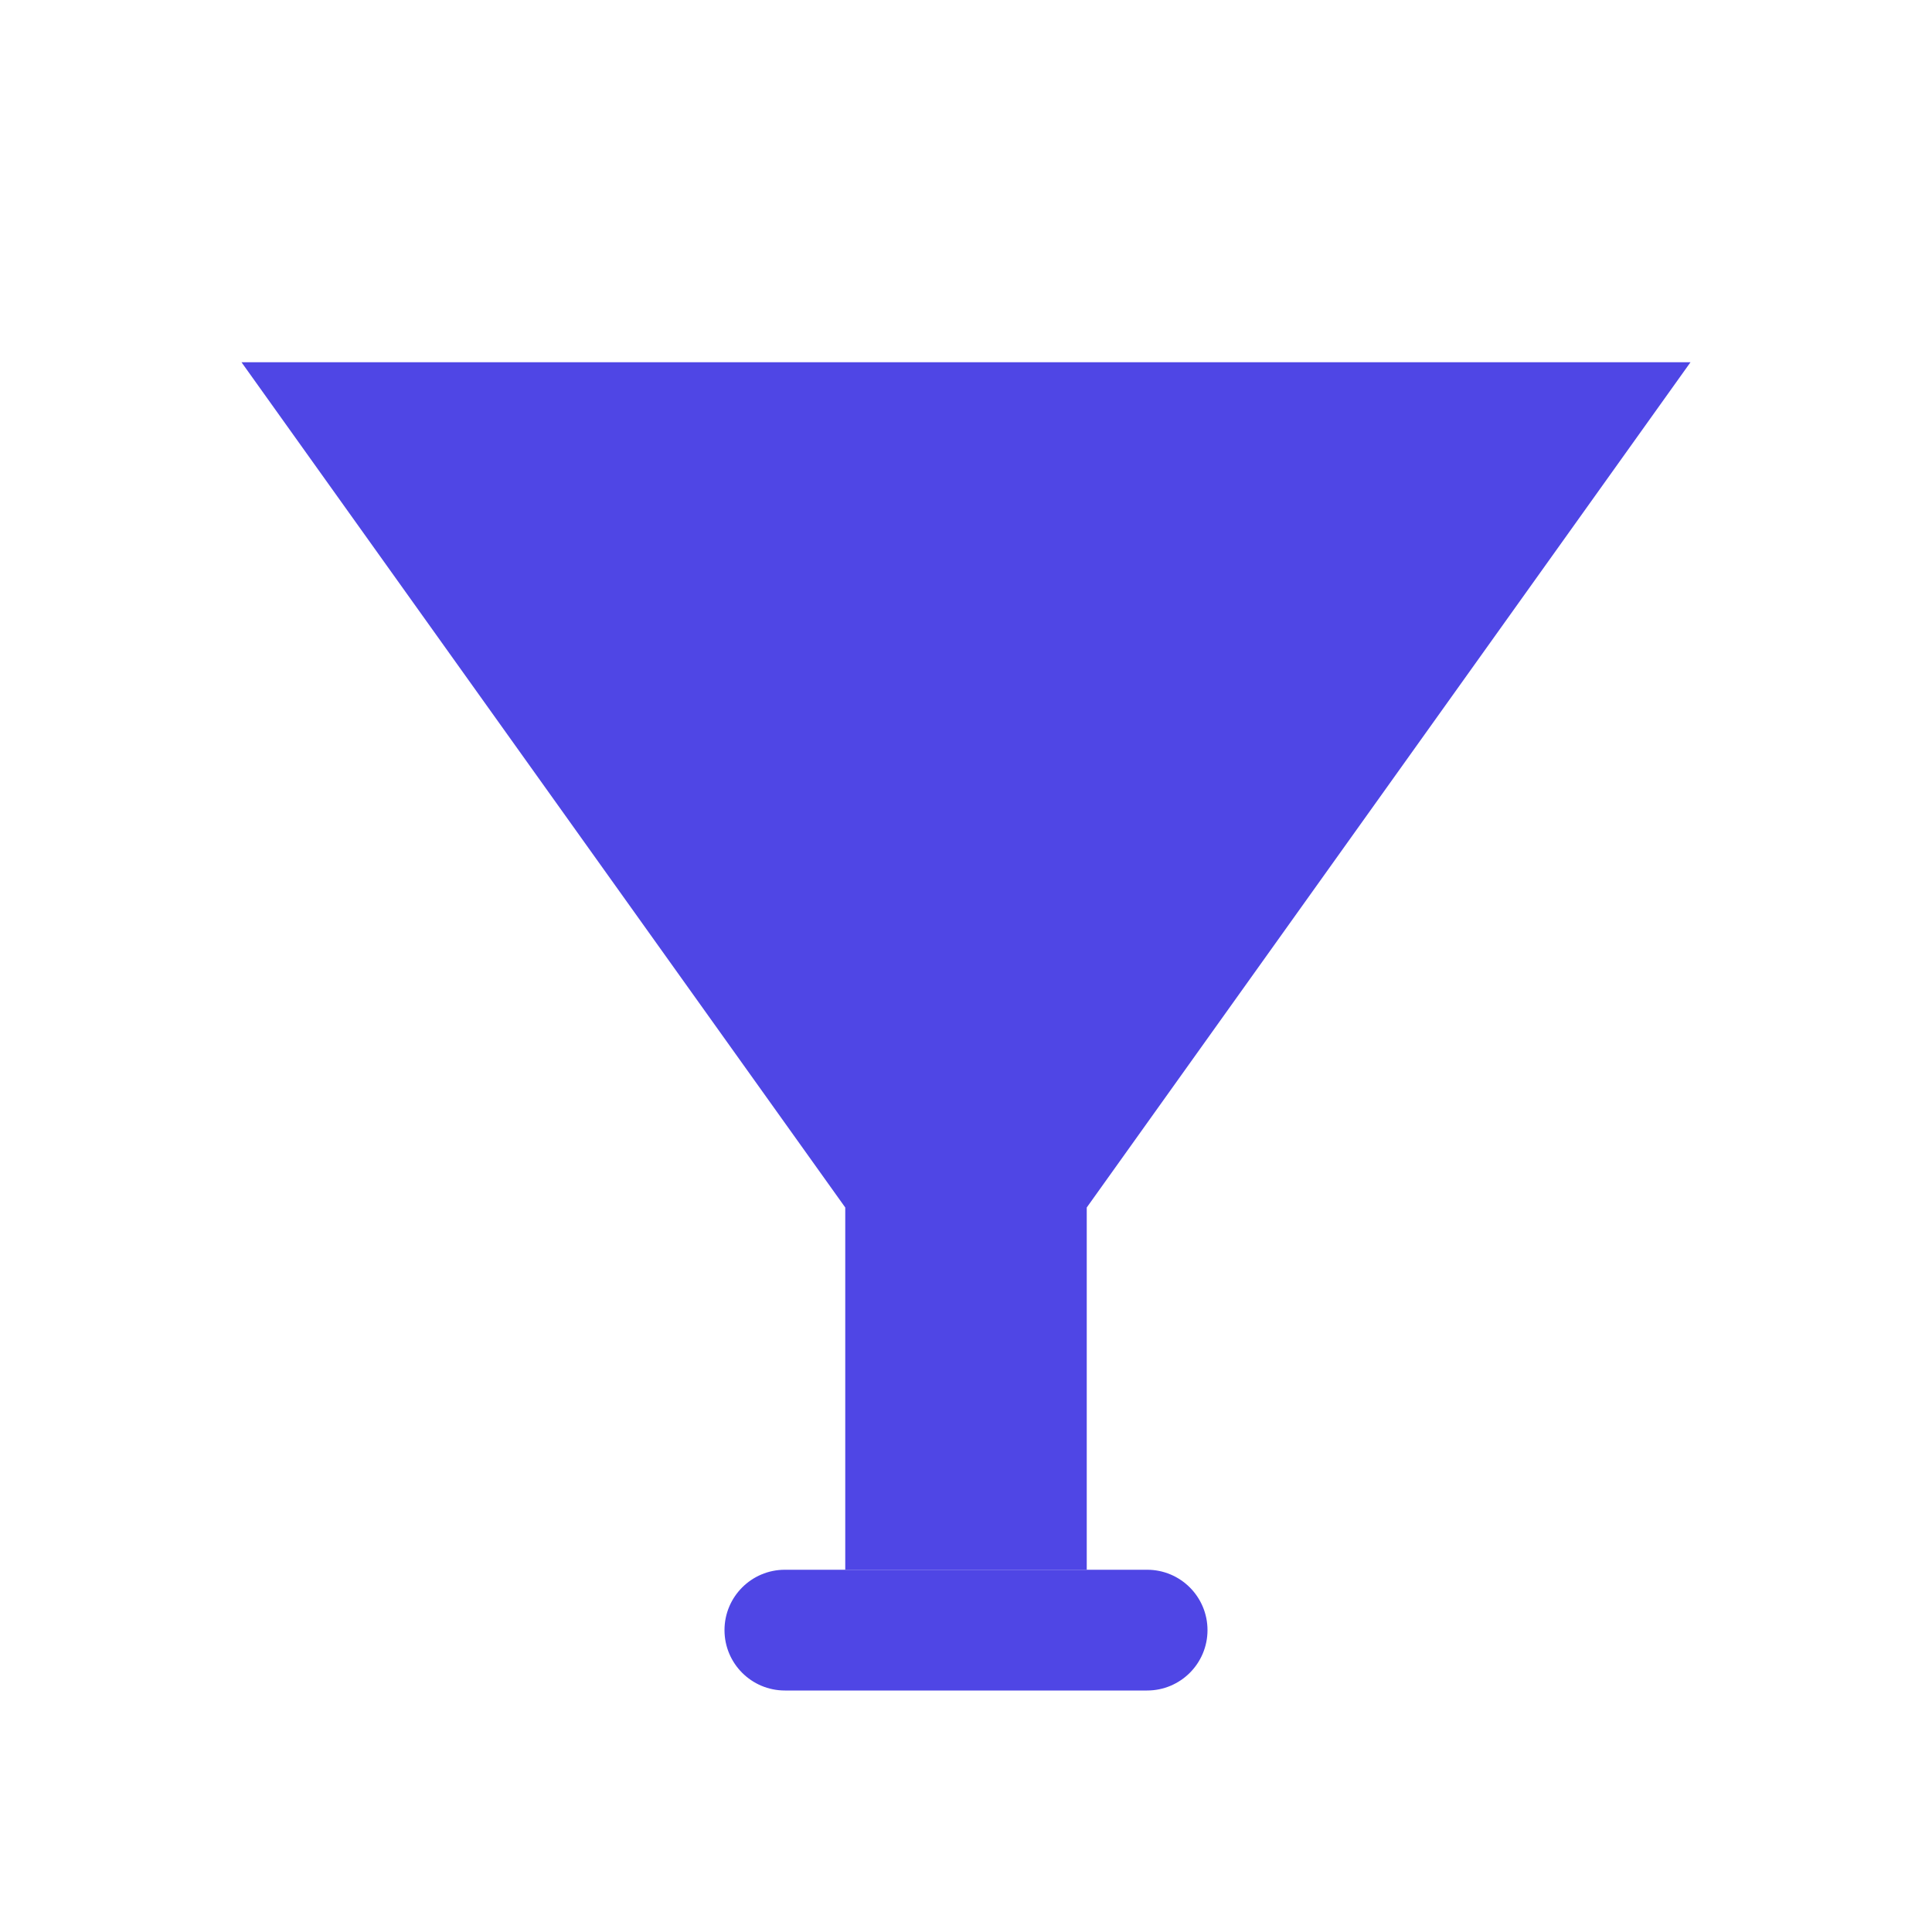
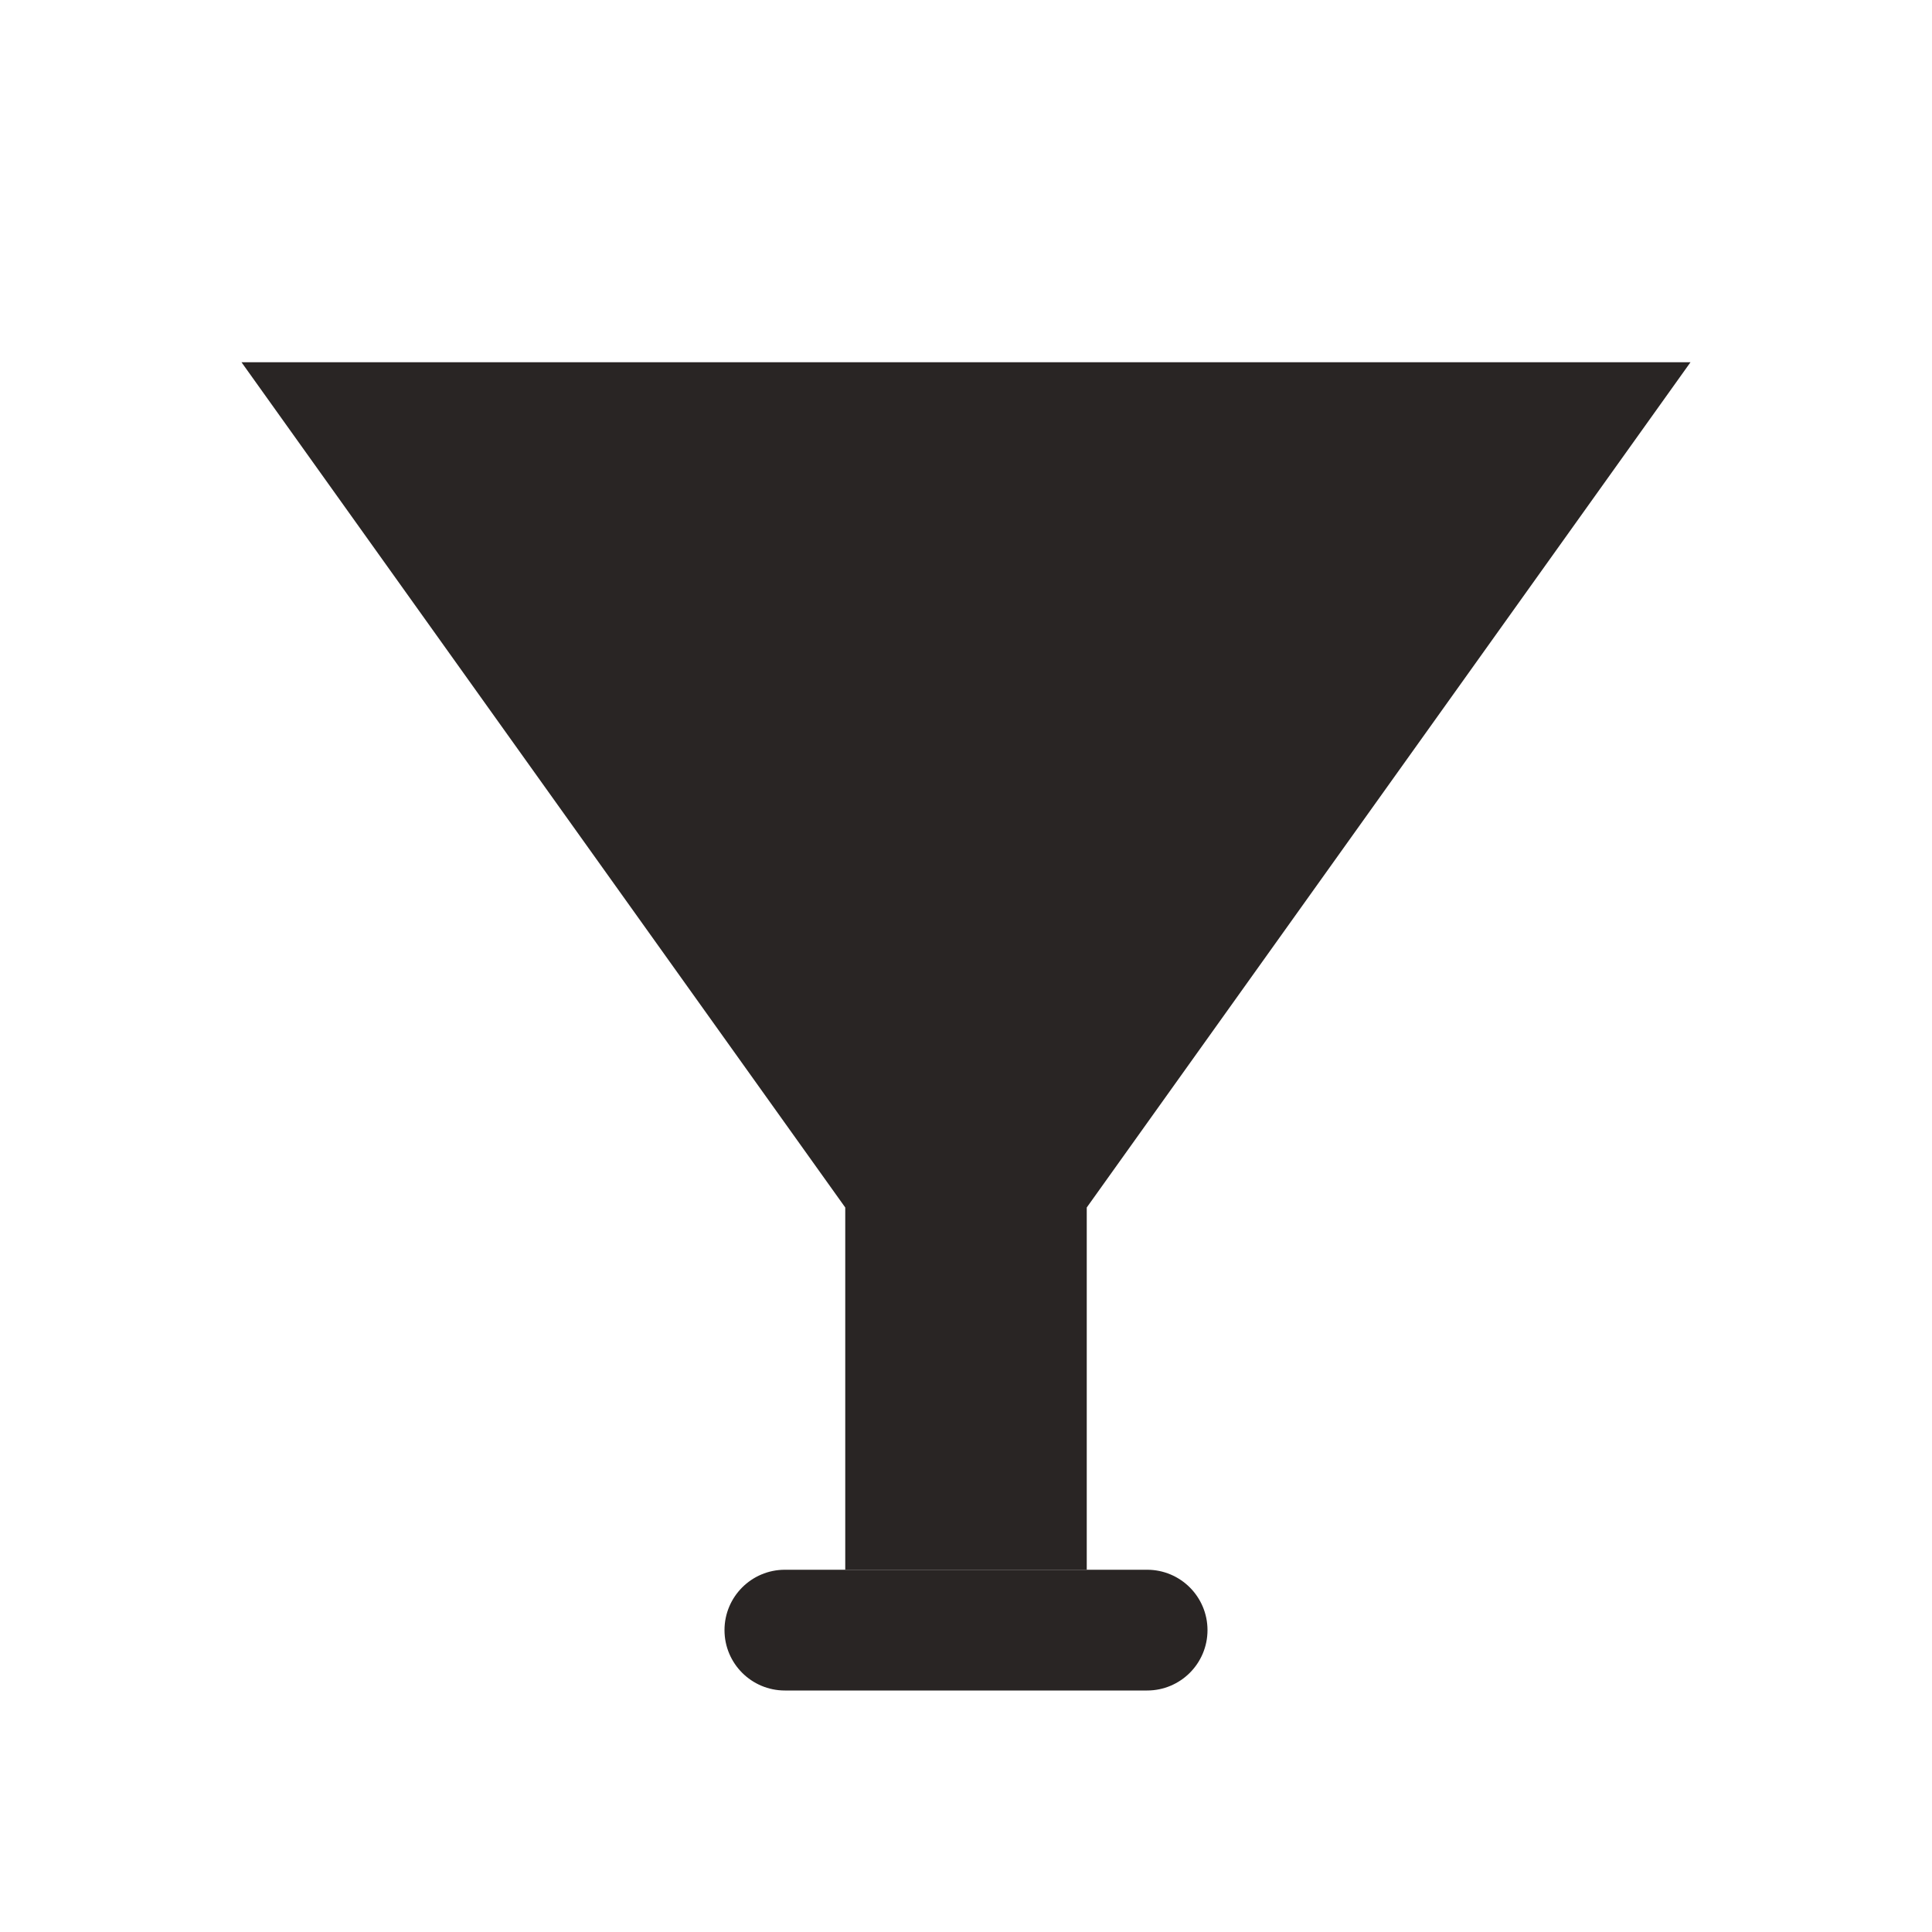
<svg xmlns="http://www.w3.org/2000/svg" width="32" height="32" viewBox="0 0 32 32" fill="none">
-   <path d="M4 6h24L18 20v6h-4v-6L4 6z" fill="#4f46e5" />
-   <rect x="12" y="26" width="8" height="2" rx="1" fill="#4f46e5" />
+   <path d="M4 6h24L18 20v6h-4v-6L4 6z" fill="#292524" />
+   <rect x="12" y="26" width="8" height="2" rx="1" fill="#292524" />
</svg>
